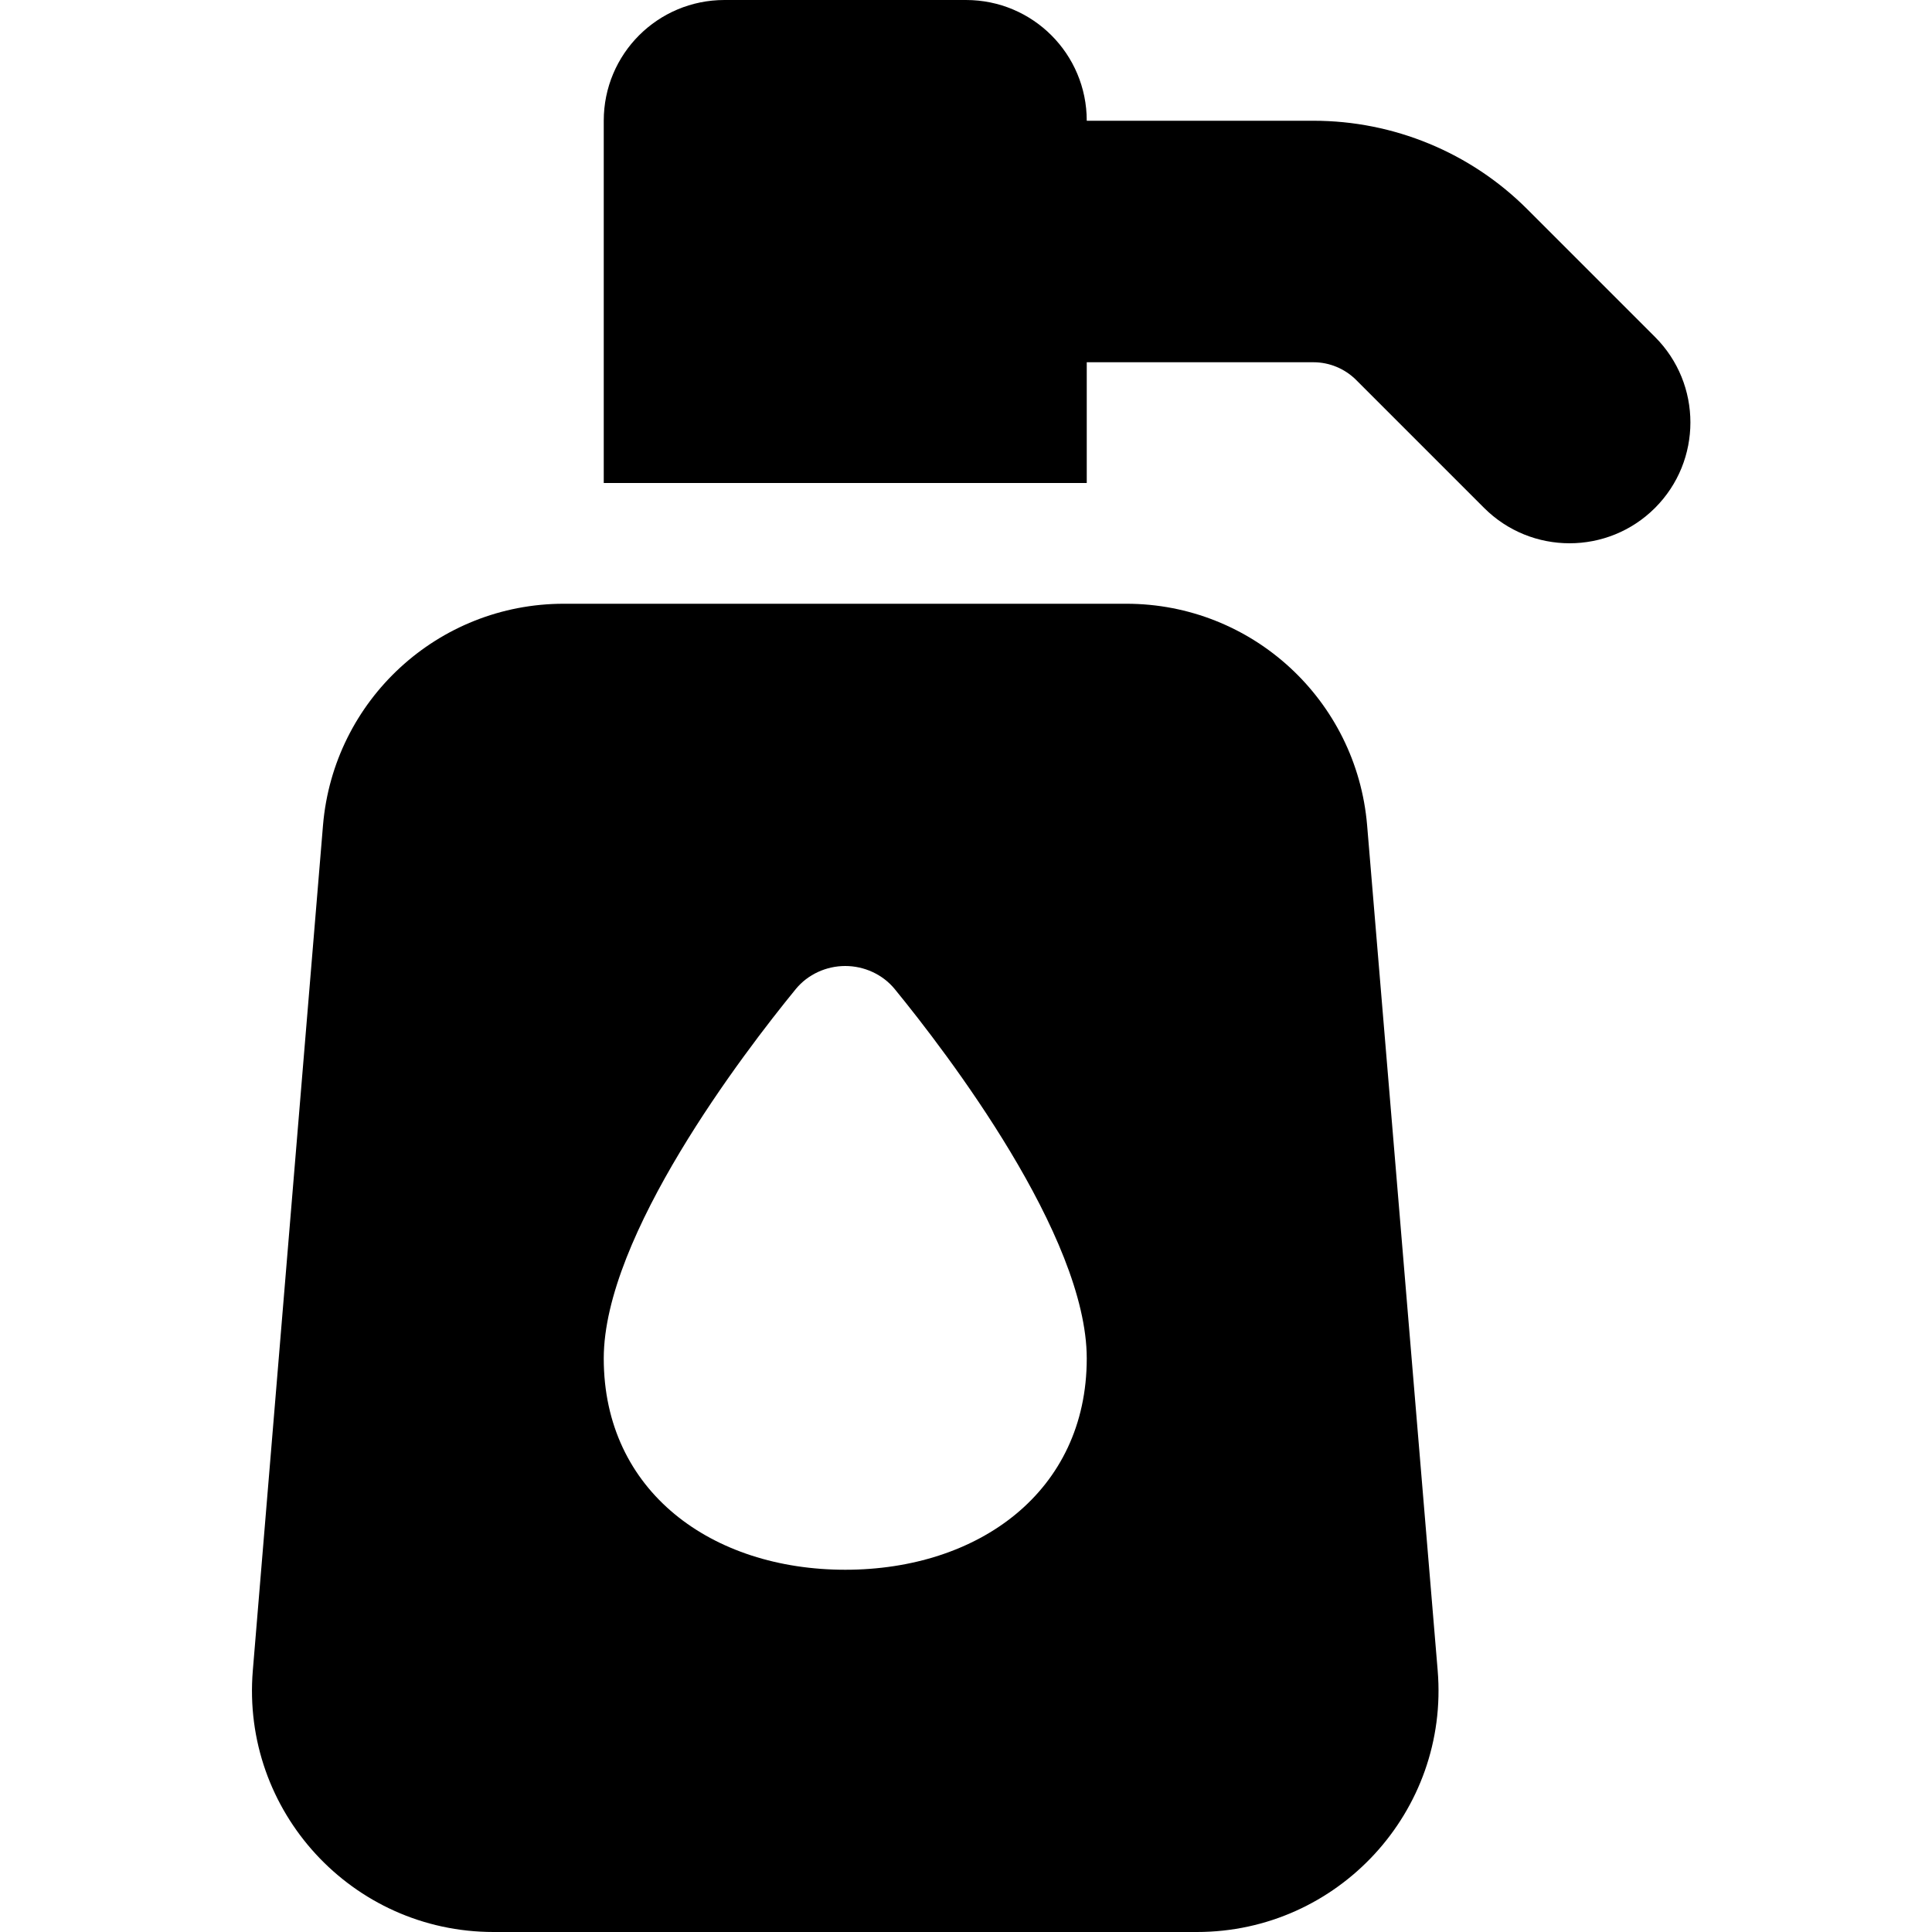
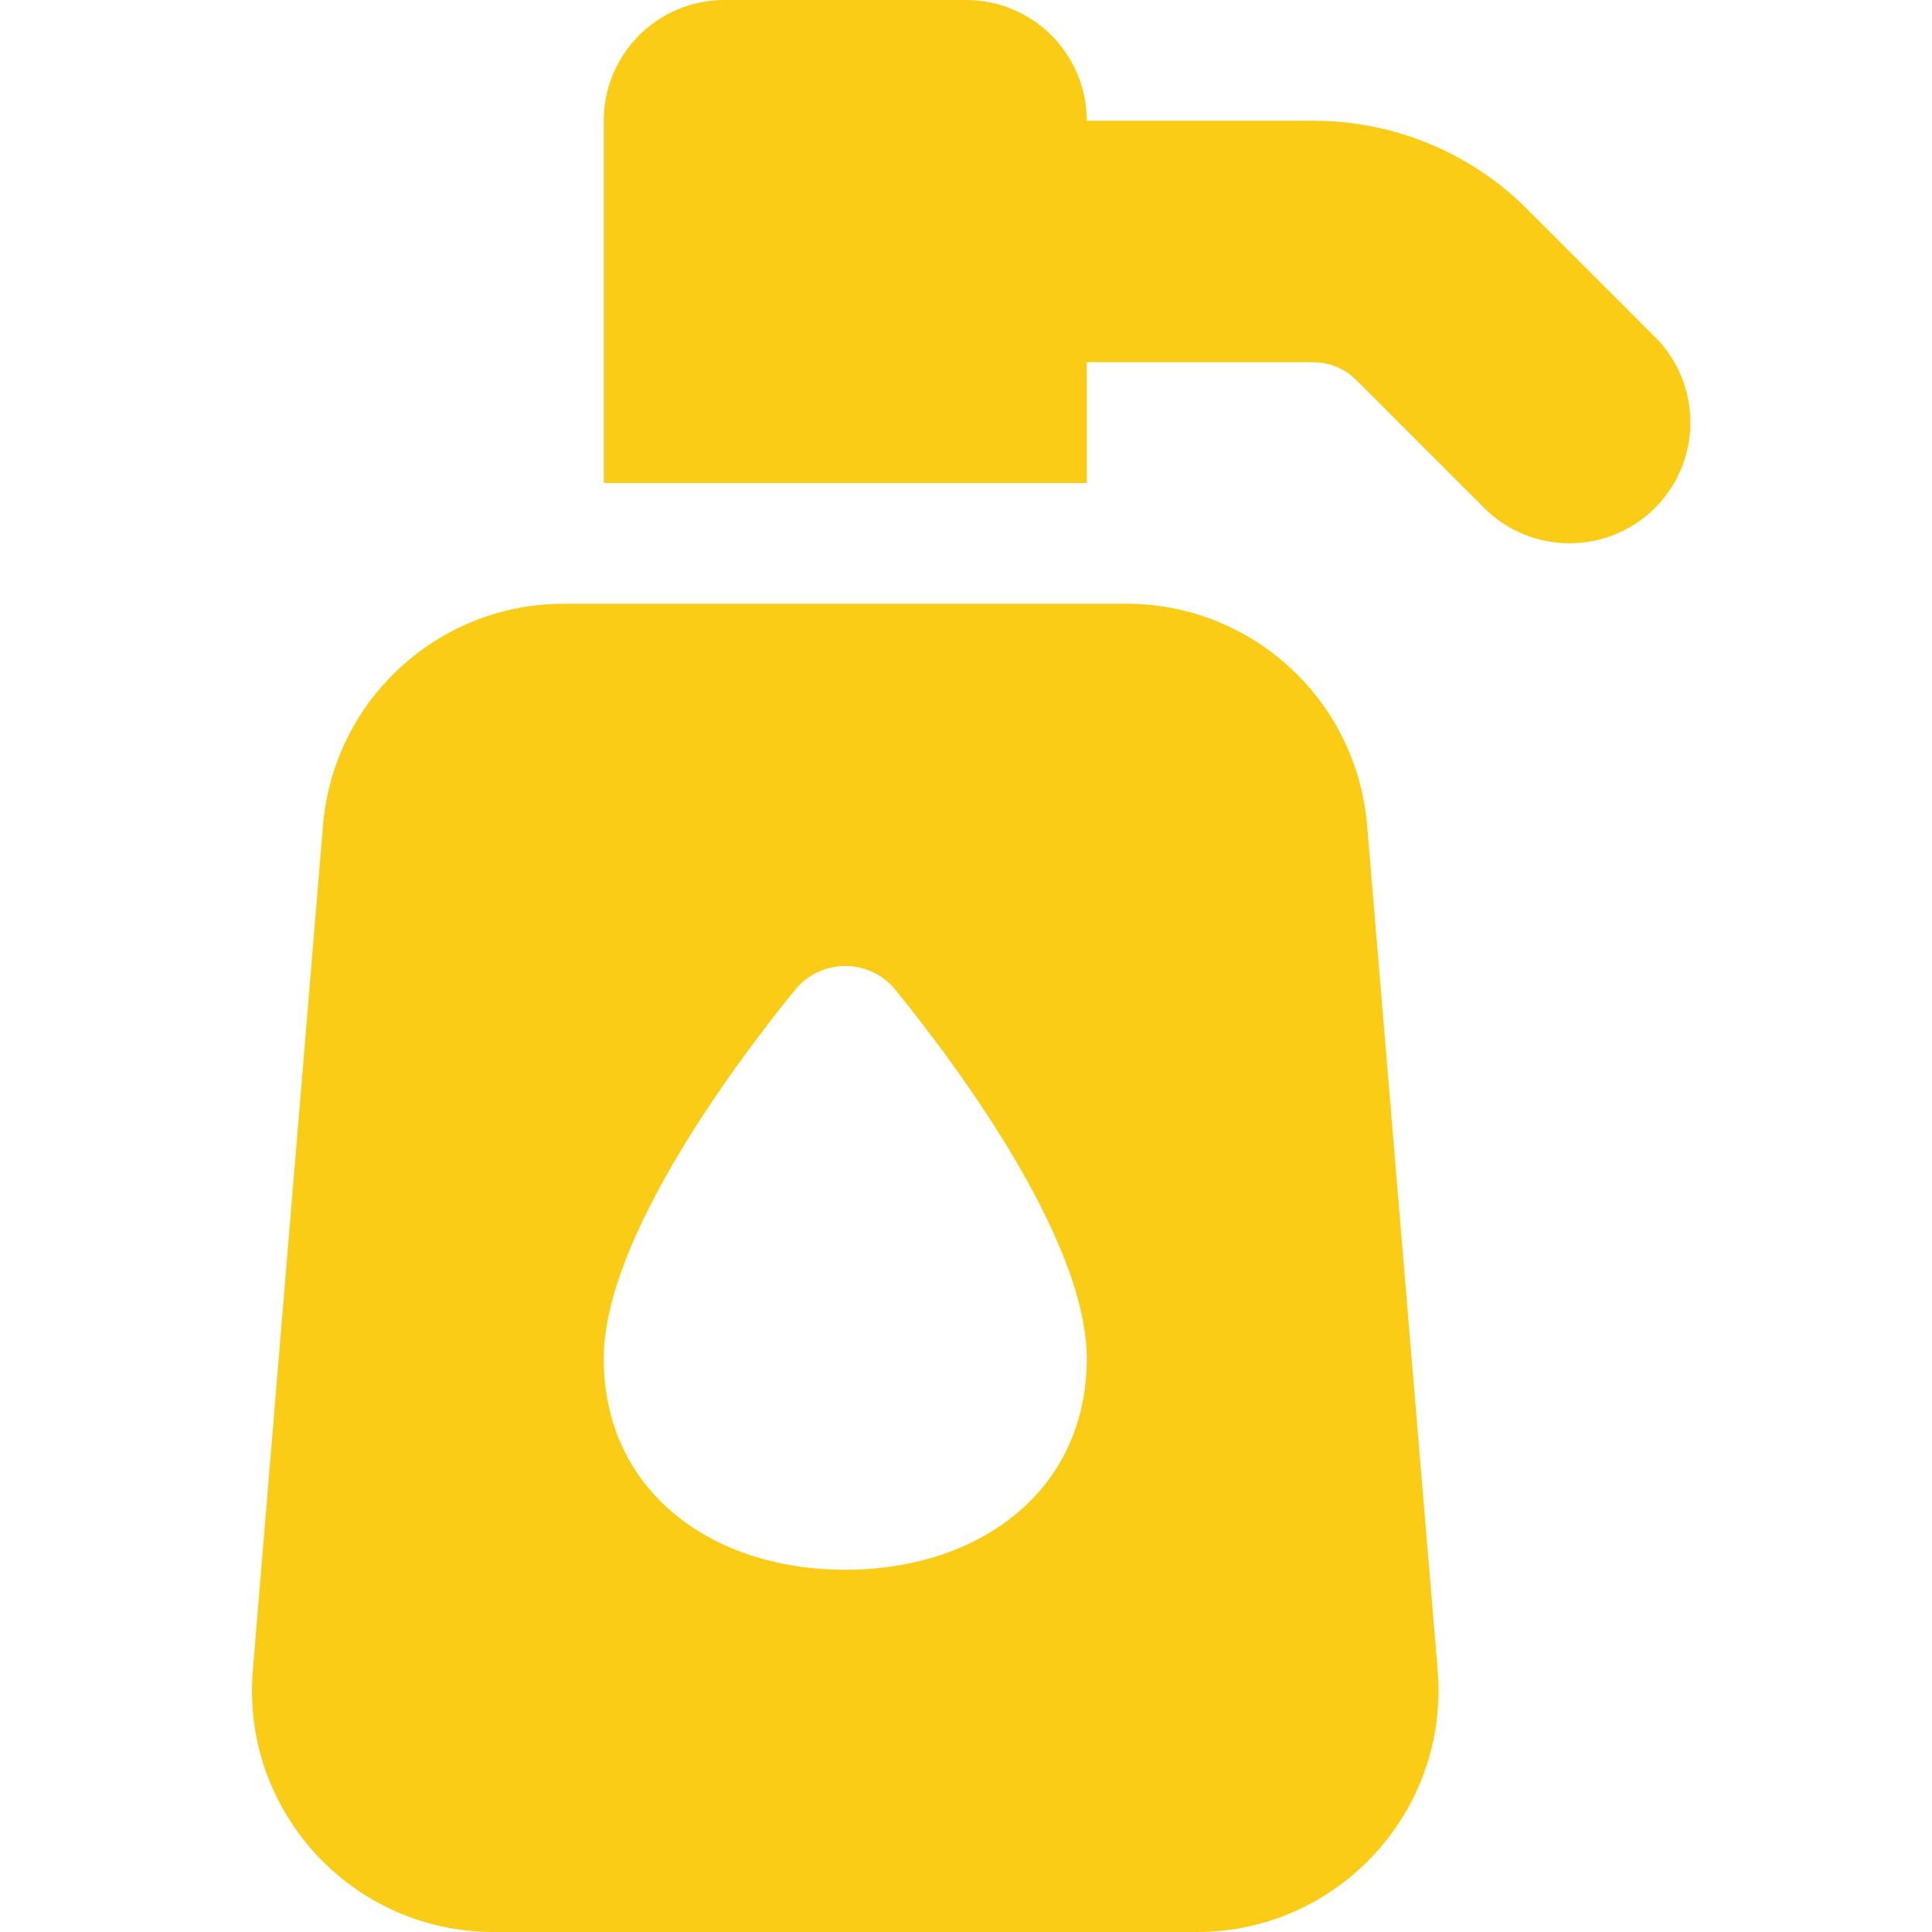
- <svg viewBox="0 0 448 512" width="24" height="24" class="text-white" fill="currentColor" aria-hidden="true">
+ <svg xmlns="http://www.w3.org/2000/svg" viewBox="0 0 448 512" width="24" height="24" fill="#facc15" aria-hidden="true">
  <path d="M128 32l0 96 128 0 0-32 60.1 0c4.2 0 8.3 1.7 11.3 4.7l33.9 33.9c12.5 12.5 32.8 12.5 45.3 0s12.5-32.8 0-45.3L372.7 55.4c-15-15-35.4-23.4-56.6-23.4L256 32c0-17.7-14.3-32-32-32L160 0c-17.7 0-32 14.3-32 32zM117.4 160c-33.3 0-61 25.5-63.8 58.7L35 442.7C31.9 480 61.3 512 98.8 512l186.4 0c37.4 0 66.9-32 63.8-69.3l-18.7-224c-2.8-33.2-30.5-58.7-63.8-58.7l-149.1 0zM256 360c0 35.3-28.7 56-64 56s-64-20.7-64-56c0-32.5 37-80.9 50.9-97.9c3.2-3.9 8.1-6.1 13.1-6.1s9.9 2.2 13.1 6.1C219 279.1 256 327.5 256 360z" />
</svg>
